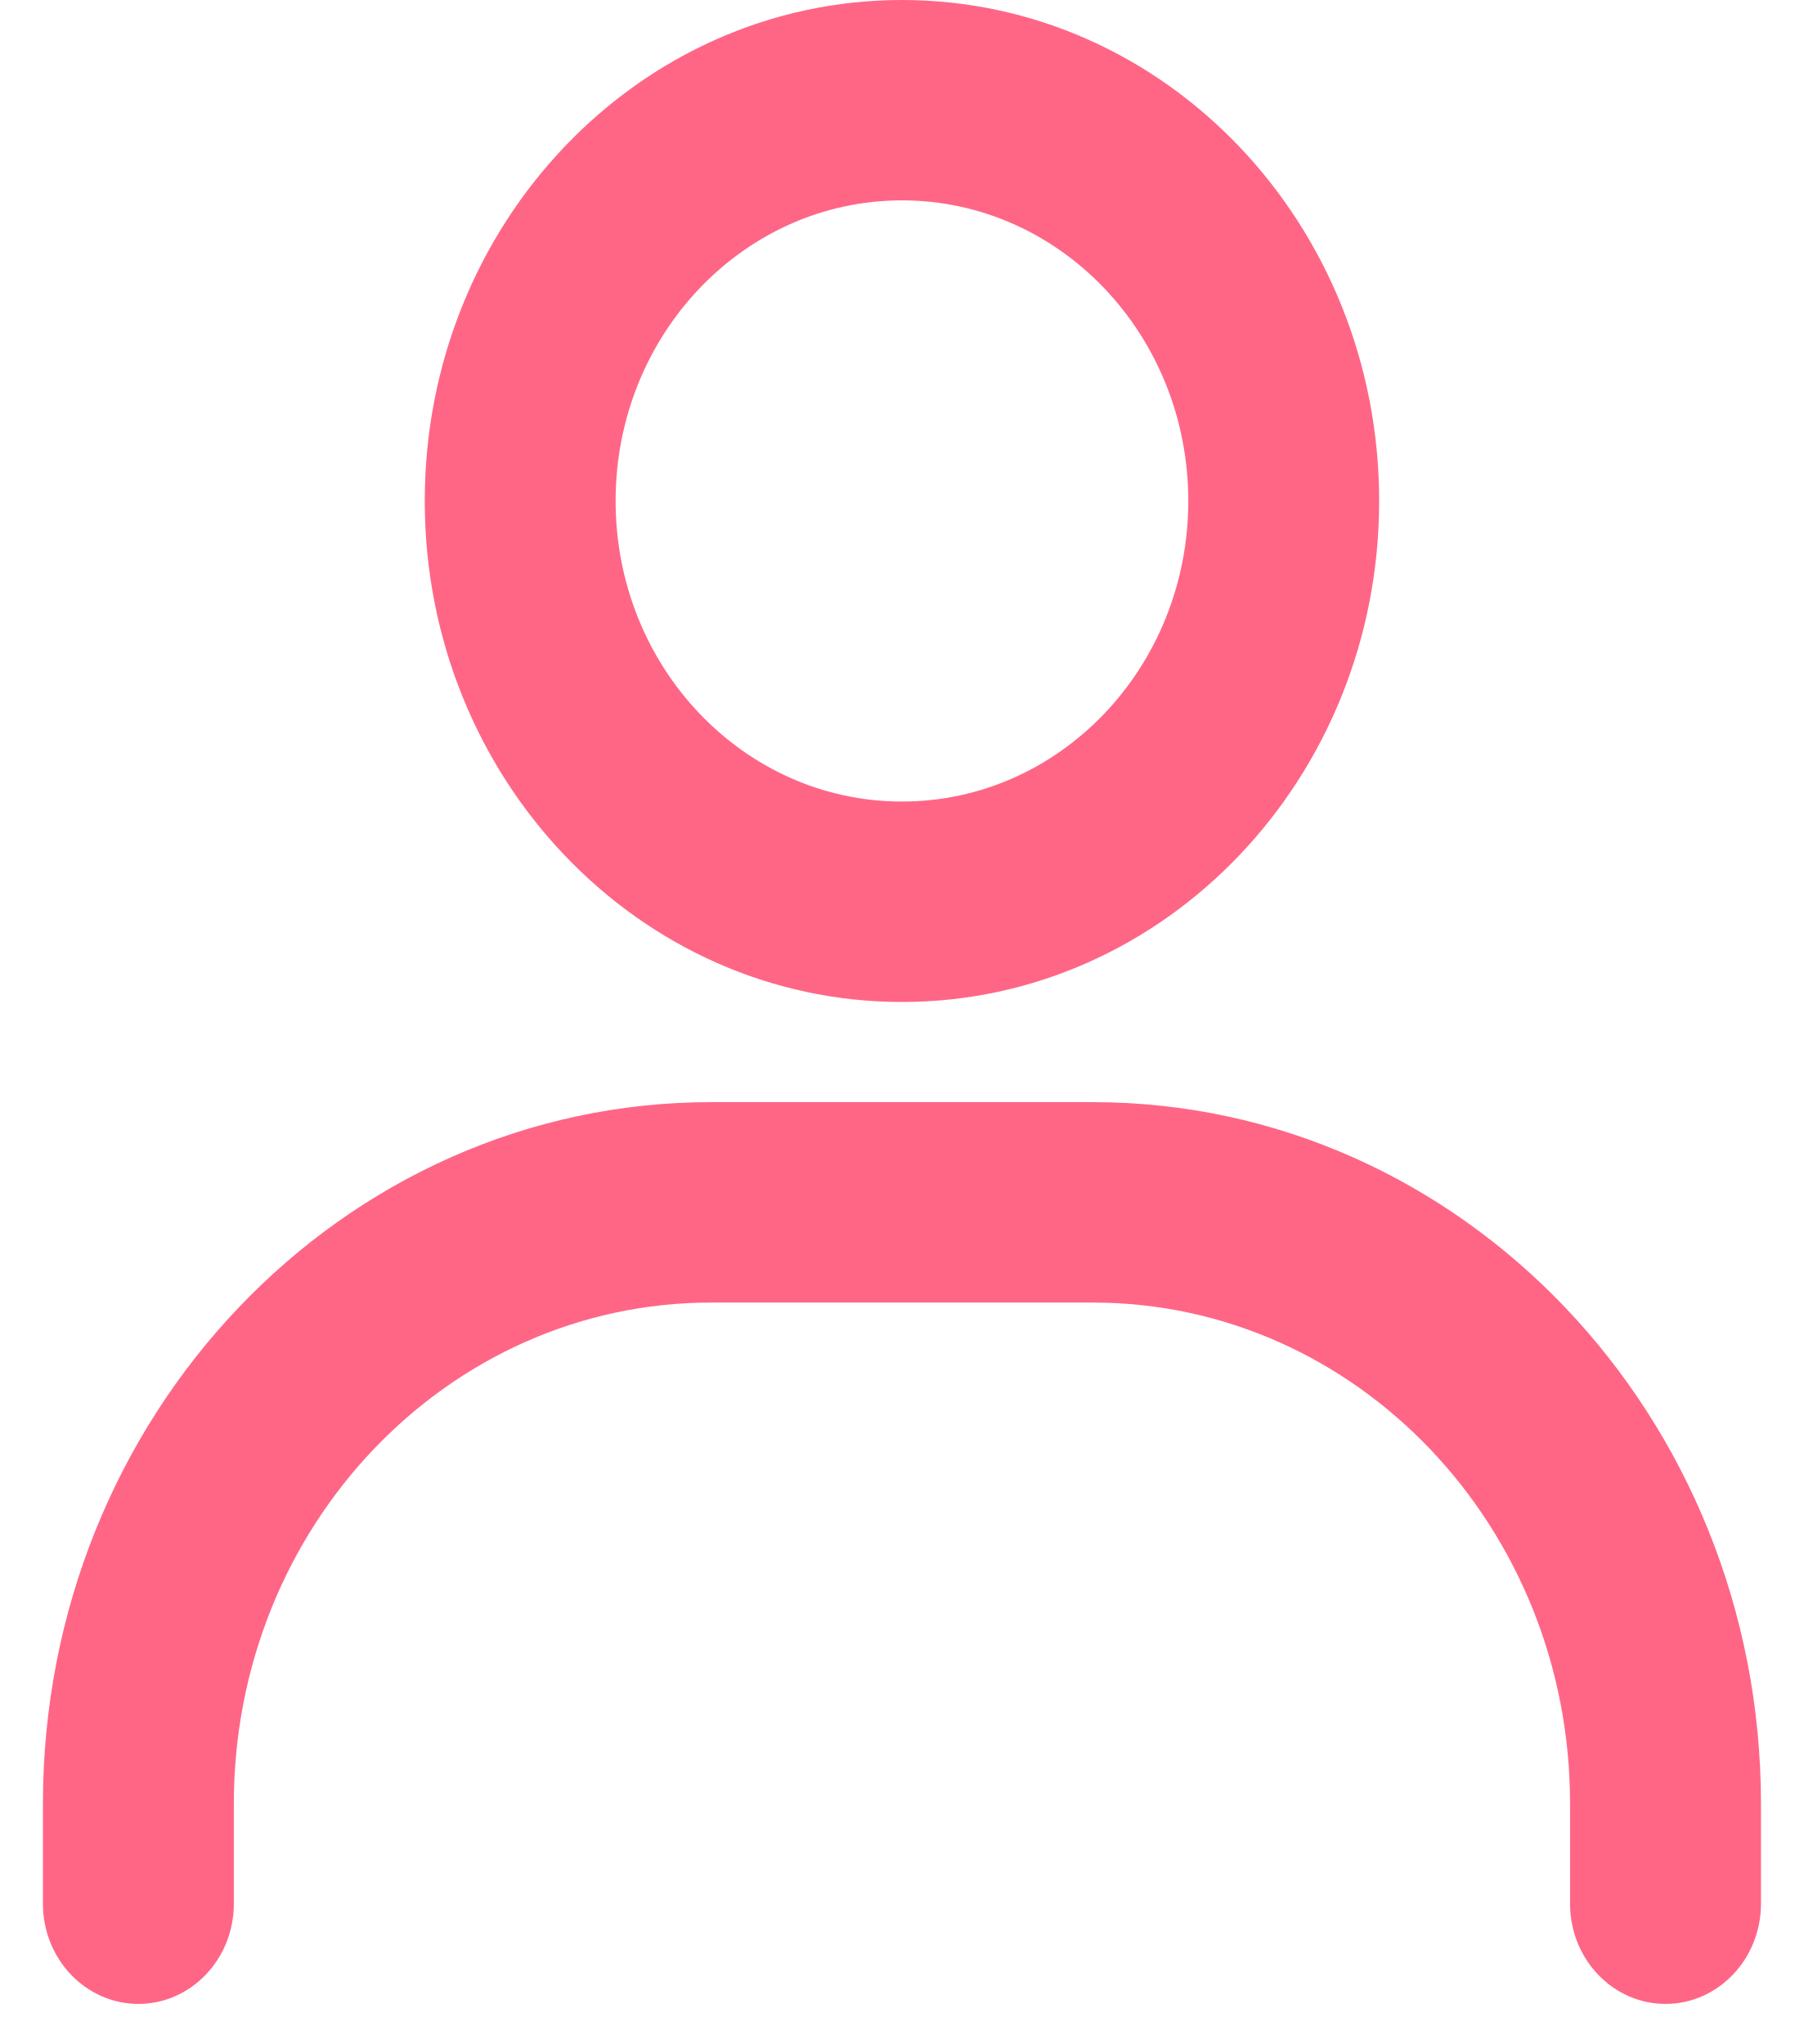
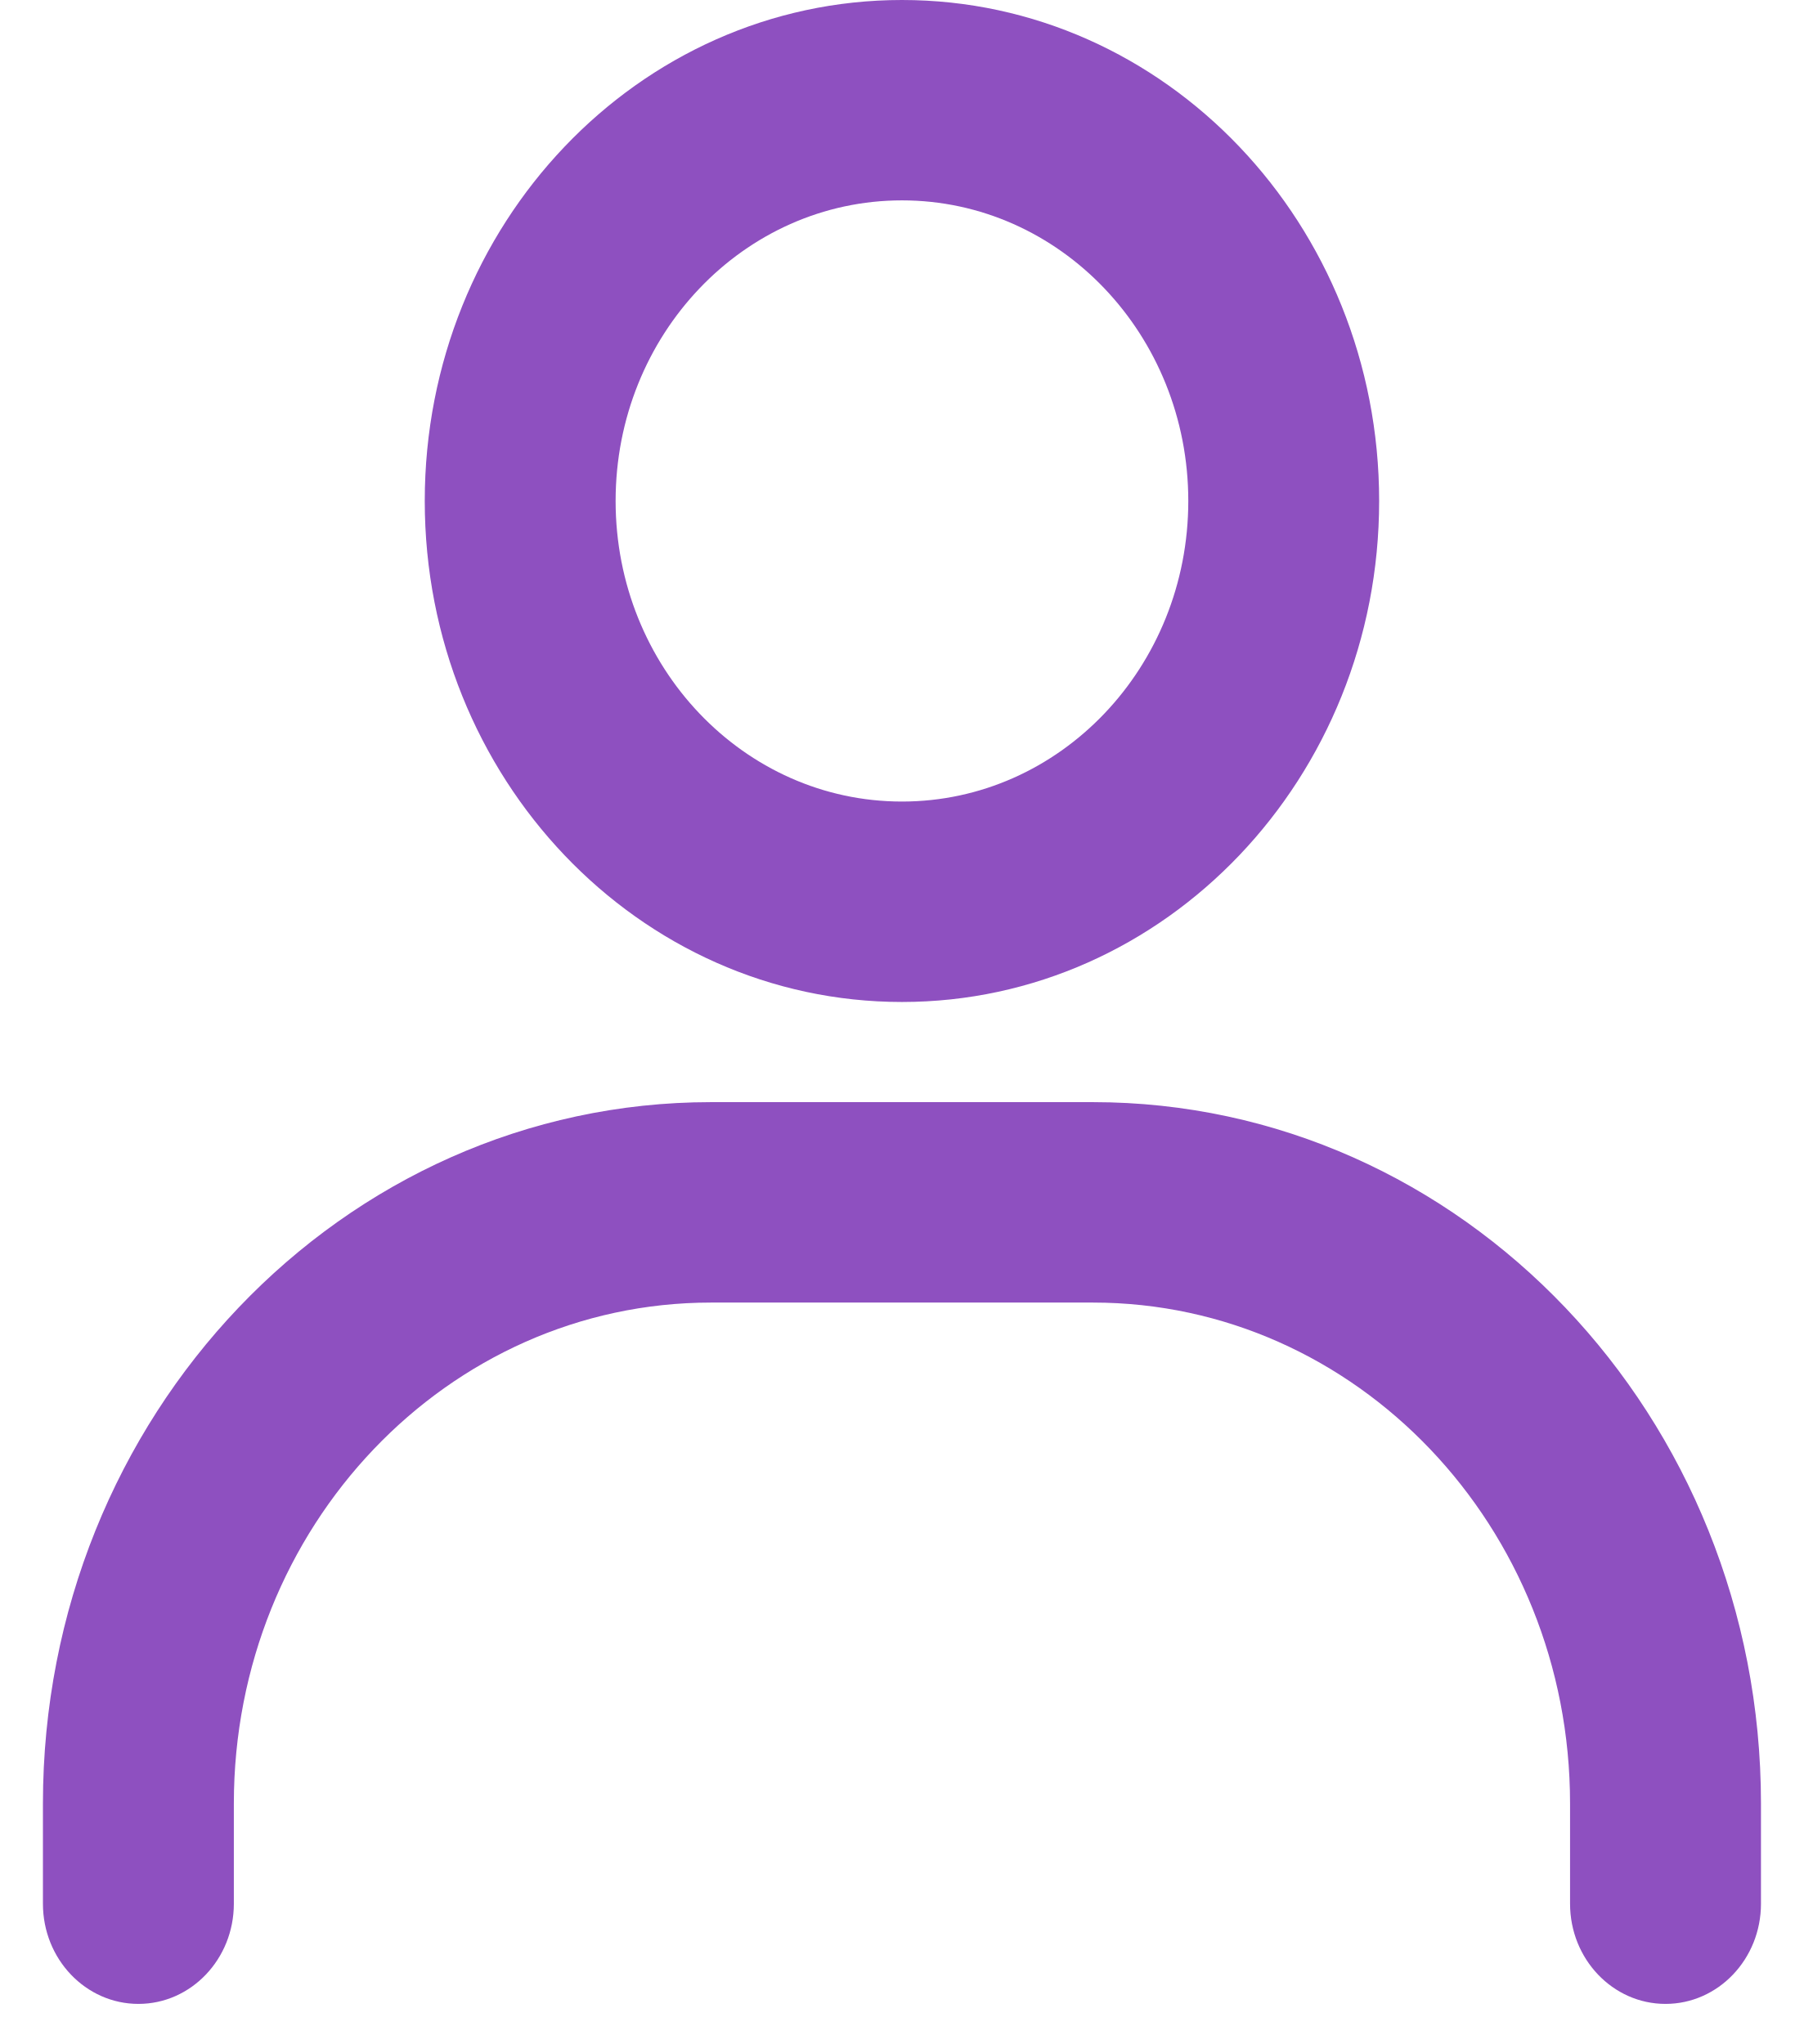
<svg xmlns="http://www.w3.org/2000/svg" width="30" height="34" viewBox="0 0 30 34" fill="none">
-   <path fill-rule="evenodd" clip-rule="evenodd" d="M11.825 21.667C7.442 21.667 3.889 25.398 3.889 30V31.667C3.889 32.587 3.178 33.333 2.302 33.333C1.425 33.333 0.714 32.587 0.714 31.667V30C0.714 23.557 5.689 18.333 11.825 18.333H18.175C24.311 18.333 29.286 23.557 29.286 30V31.667C29.286 32.587 28.575 33.333 27.698 33.333C26.822 33.333 26.111 32.587 26.111 31.667V30C26.111 25.398 22.558 21.667 18.175 21.667H11.825Z" fill="#FF6686" />
-   <path fill-rule="evenodd" clip-rule="evenodd" d="M15 3.333C12.37 3.333 10.238 5.572 10.238 8.333C10.238 11.095 12.37 13.333 15 13.333C17.63 13.333 19.762 11.095 19.762 8.333C19.762 5.572 17.63 3.333 15 3.333ZM7.064 8.333C7.064 3.731 10.617 0 15 0C19.383 0 22.936 3.731 22.936 8.333C22.936 12.936 19.383 16.667 15 16.667C10.617 16.667 7.064 12.936 7.064 8.333Z" fill="#FF6686" />
+   <path fill-rule="evenodd" clip-rule="evenodd" d="M11.825 21.667C7.442 21.667 3.889 25.398 3.889 30V31.667C3.889 32.587 3.178 33.333 2.302 33.333C1.425 33.333 0.714 32.587 0.714 31.667V30C0.714 23.557 5.689 18.333 11.825 18.333H18.175C24.311 18.333 29.286 23.557 29.286 30V31.667C29.286 32.587 28.575 33.333 27.698 33.333C26.822 33.333 26.111 32.587 26.111 31.667V30C26.111 25.398 22.558 21.667 18.175 21.667H11.825Z" fill="#8E50C0" />
+   <path fill-rule="evenodd" clip-rule="evenodd" d="M15 3.333C12.37 3.333 10.238 5.572 10.238 8.333C10.238 11.095 12.37 13.333 15 13.333C17.63 13.333 19.762 11.095 19.762 8.333C19.762 5.572 17.63 3.333 15 3.333ZM7.064 8.333C7.064 3.731 10.617 0 15 0C19.383 0 22.936 3.731 22.936 8.333C22.936 12.936 19.383 16.667 15 16.667C10.617 16.667 7.064 12.936 7.064 8.333Z" fill="#8E50C0" />
</svg>
